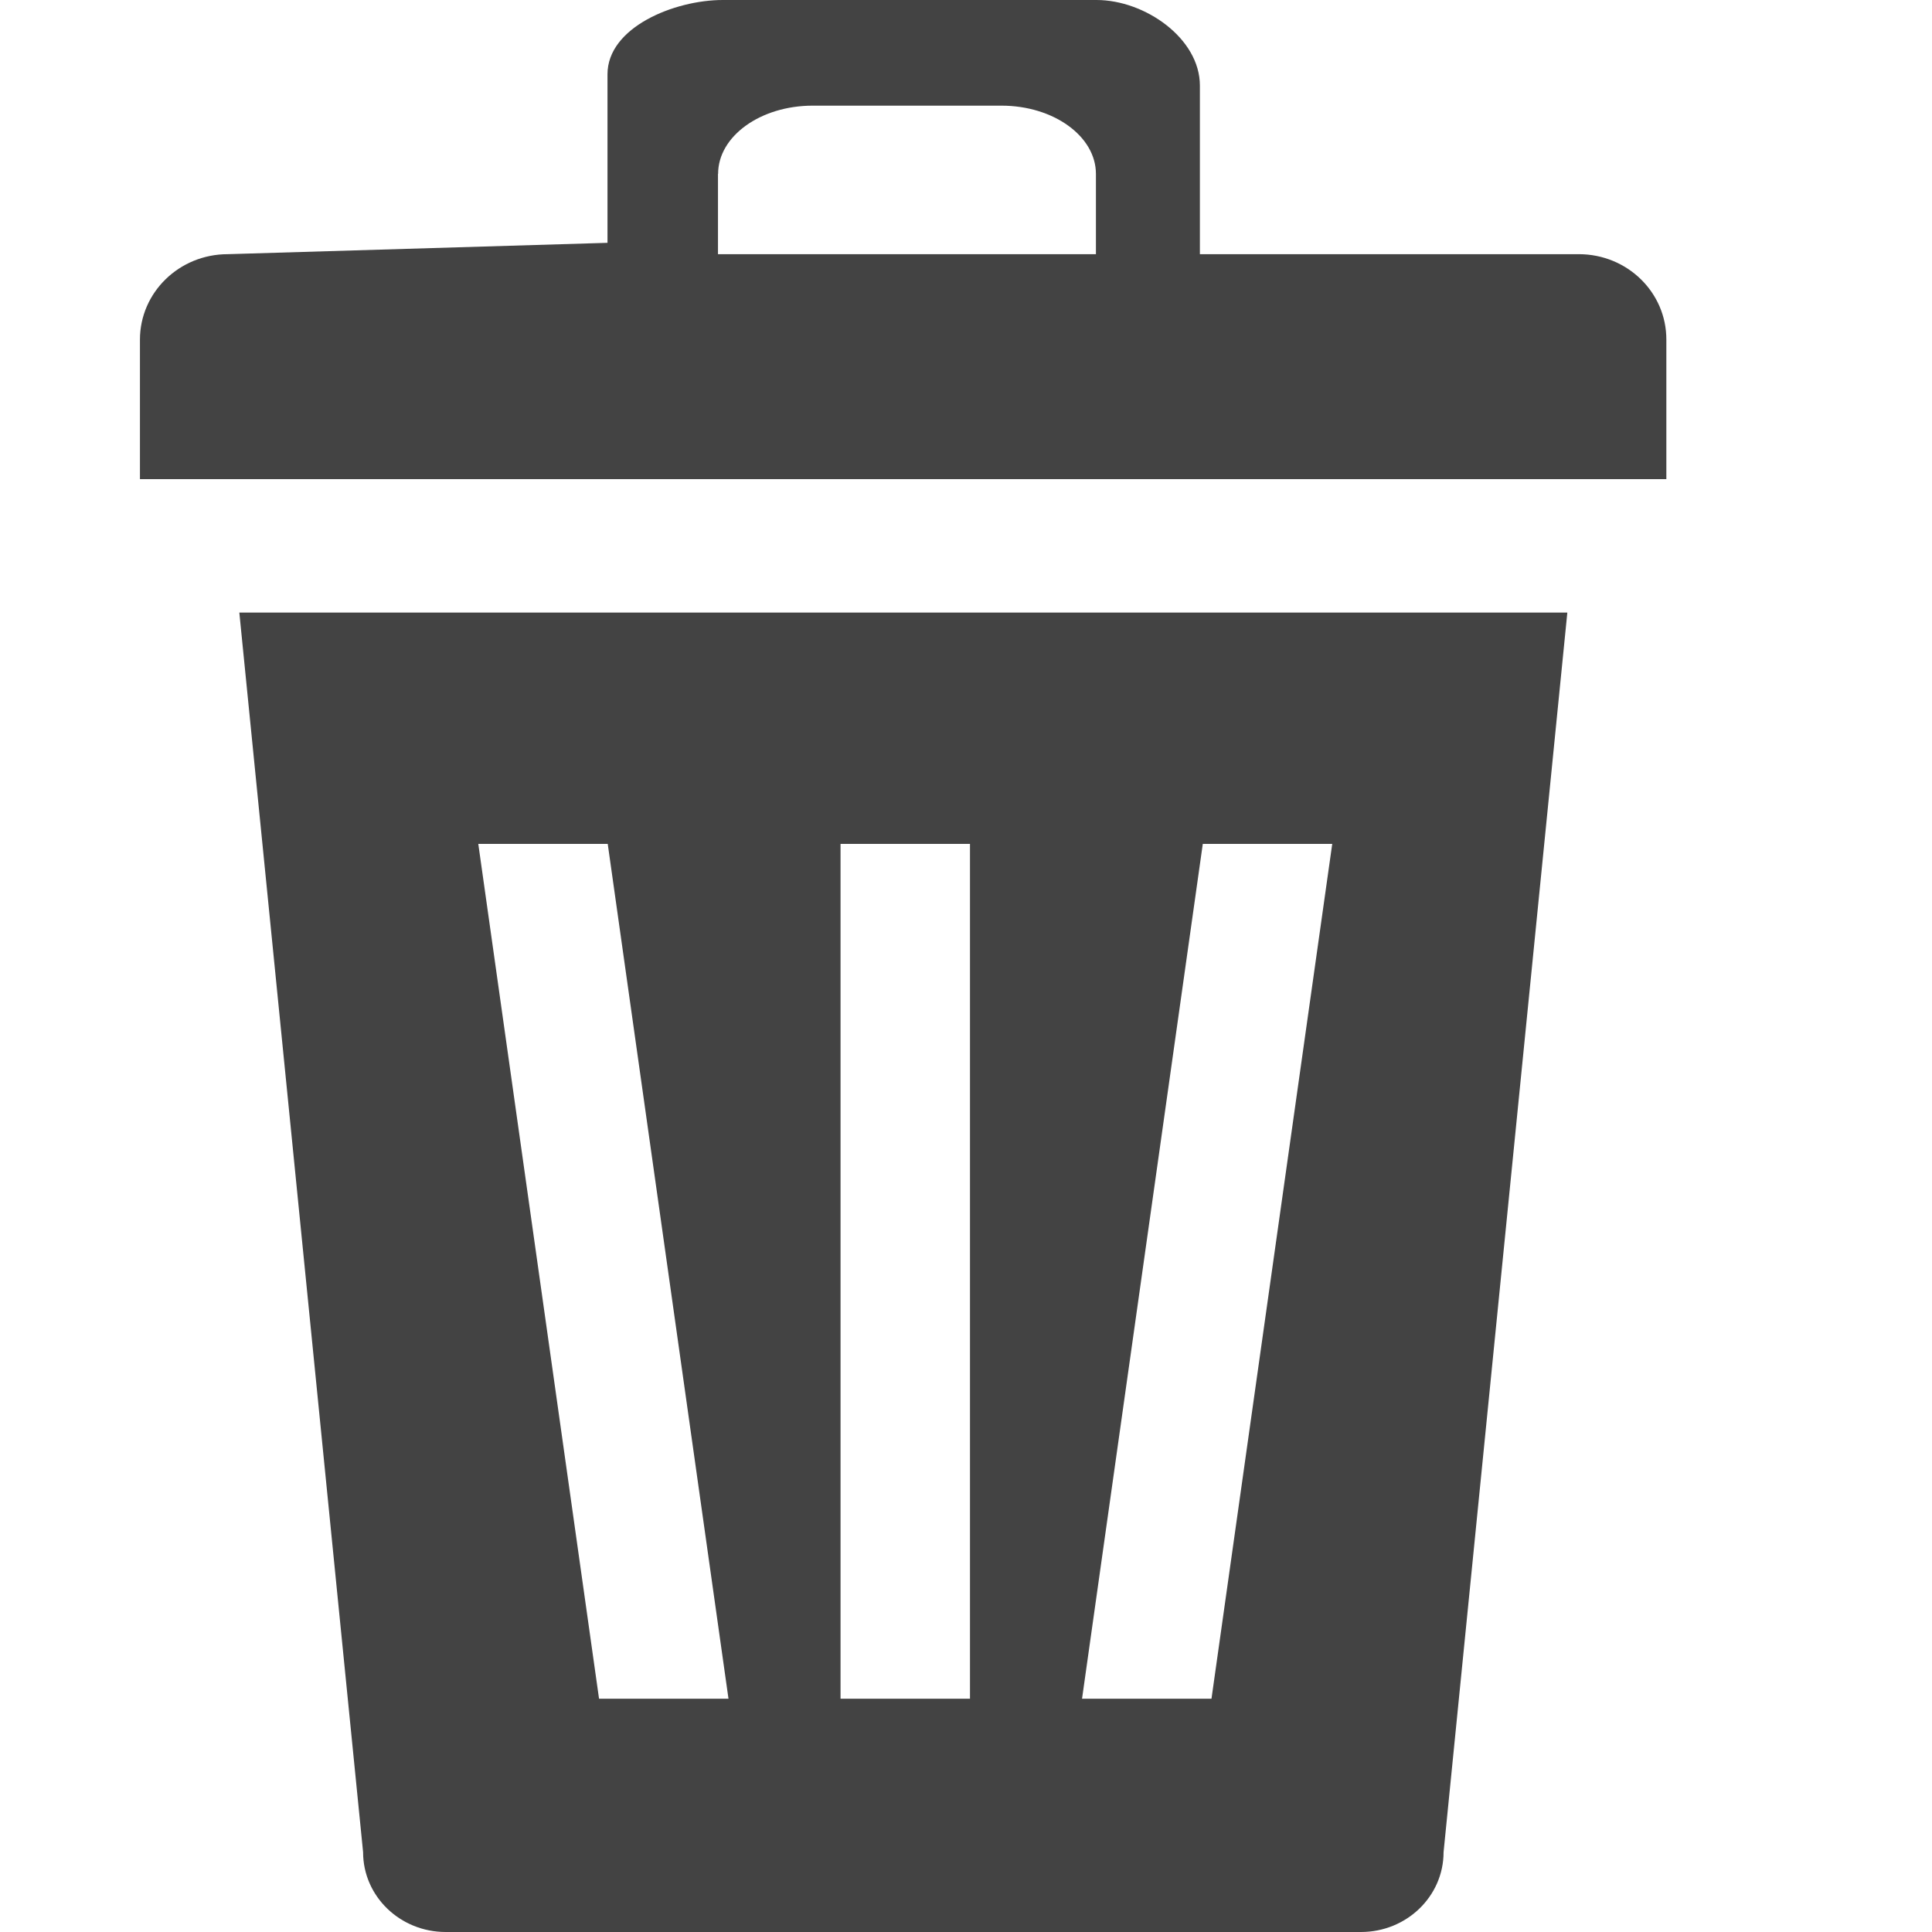
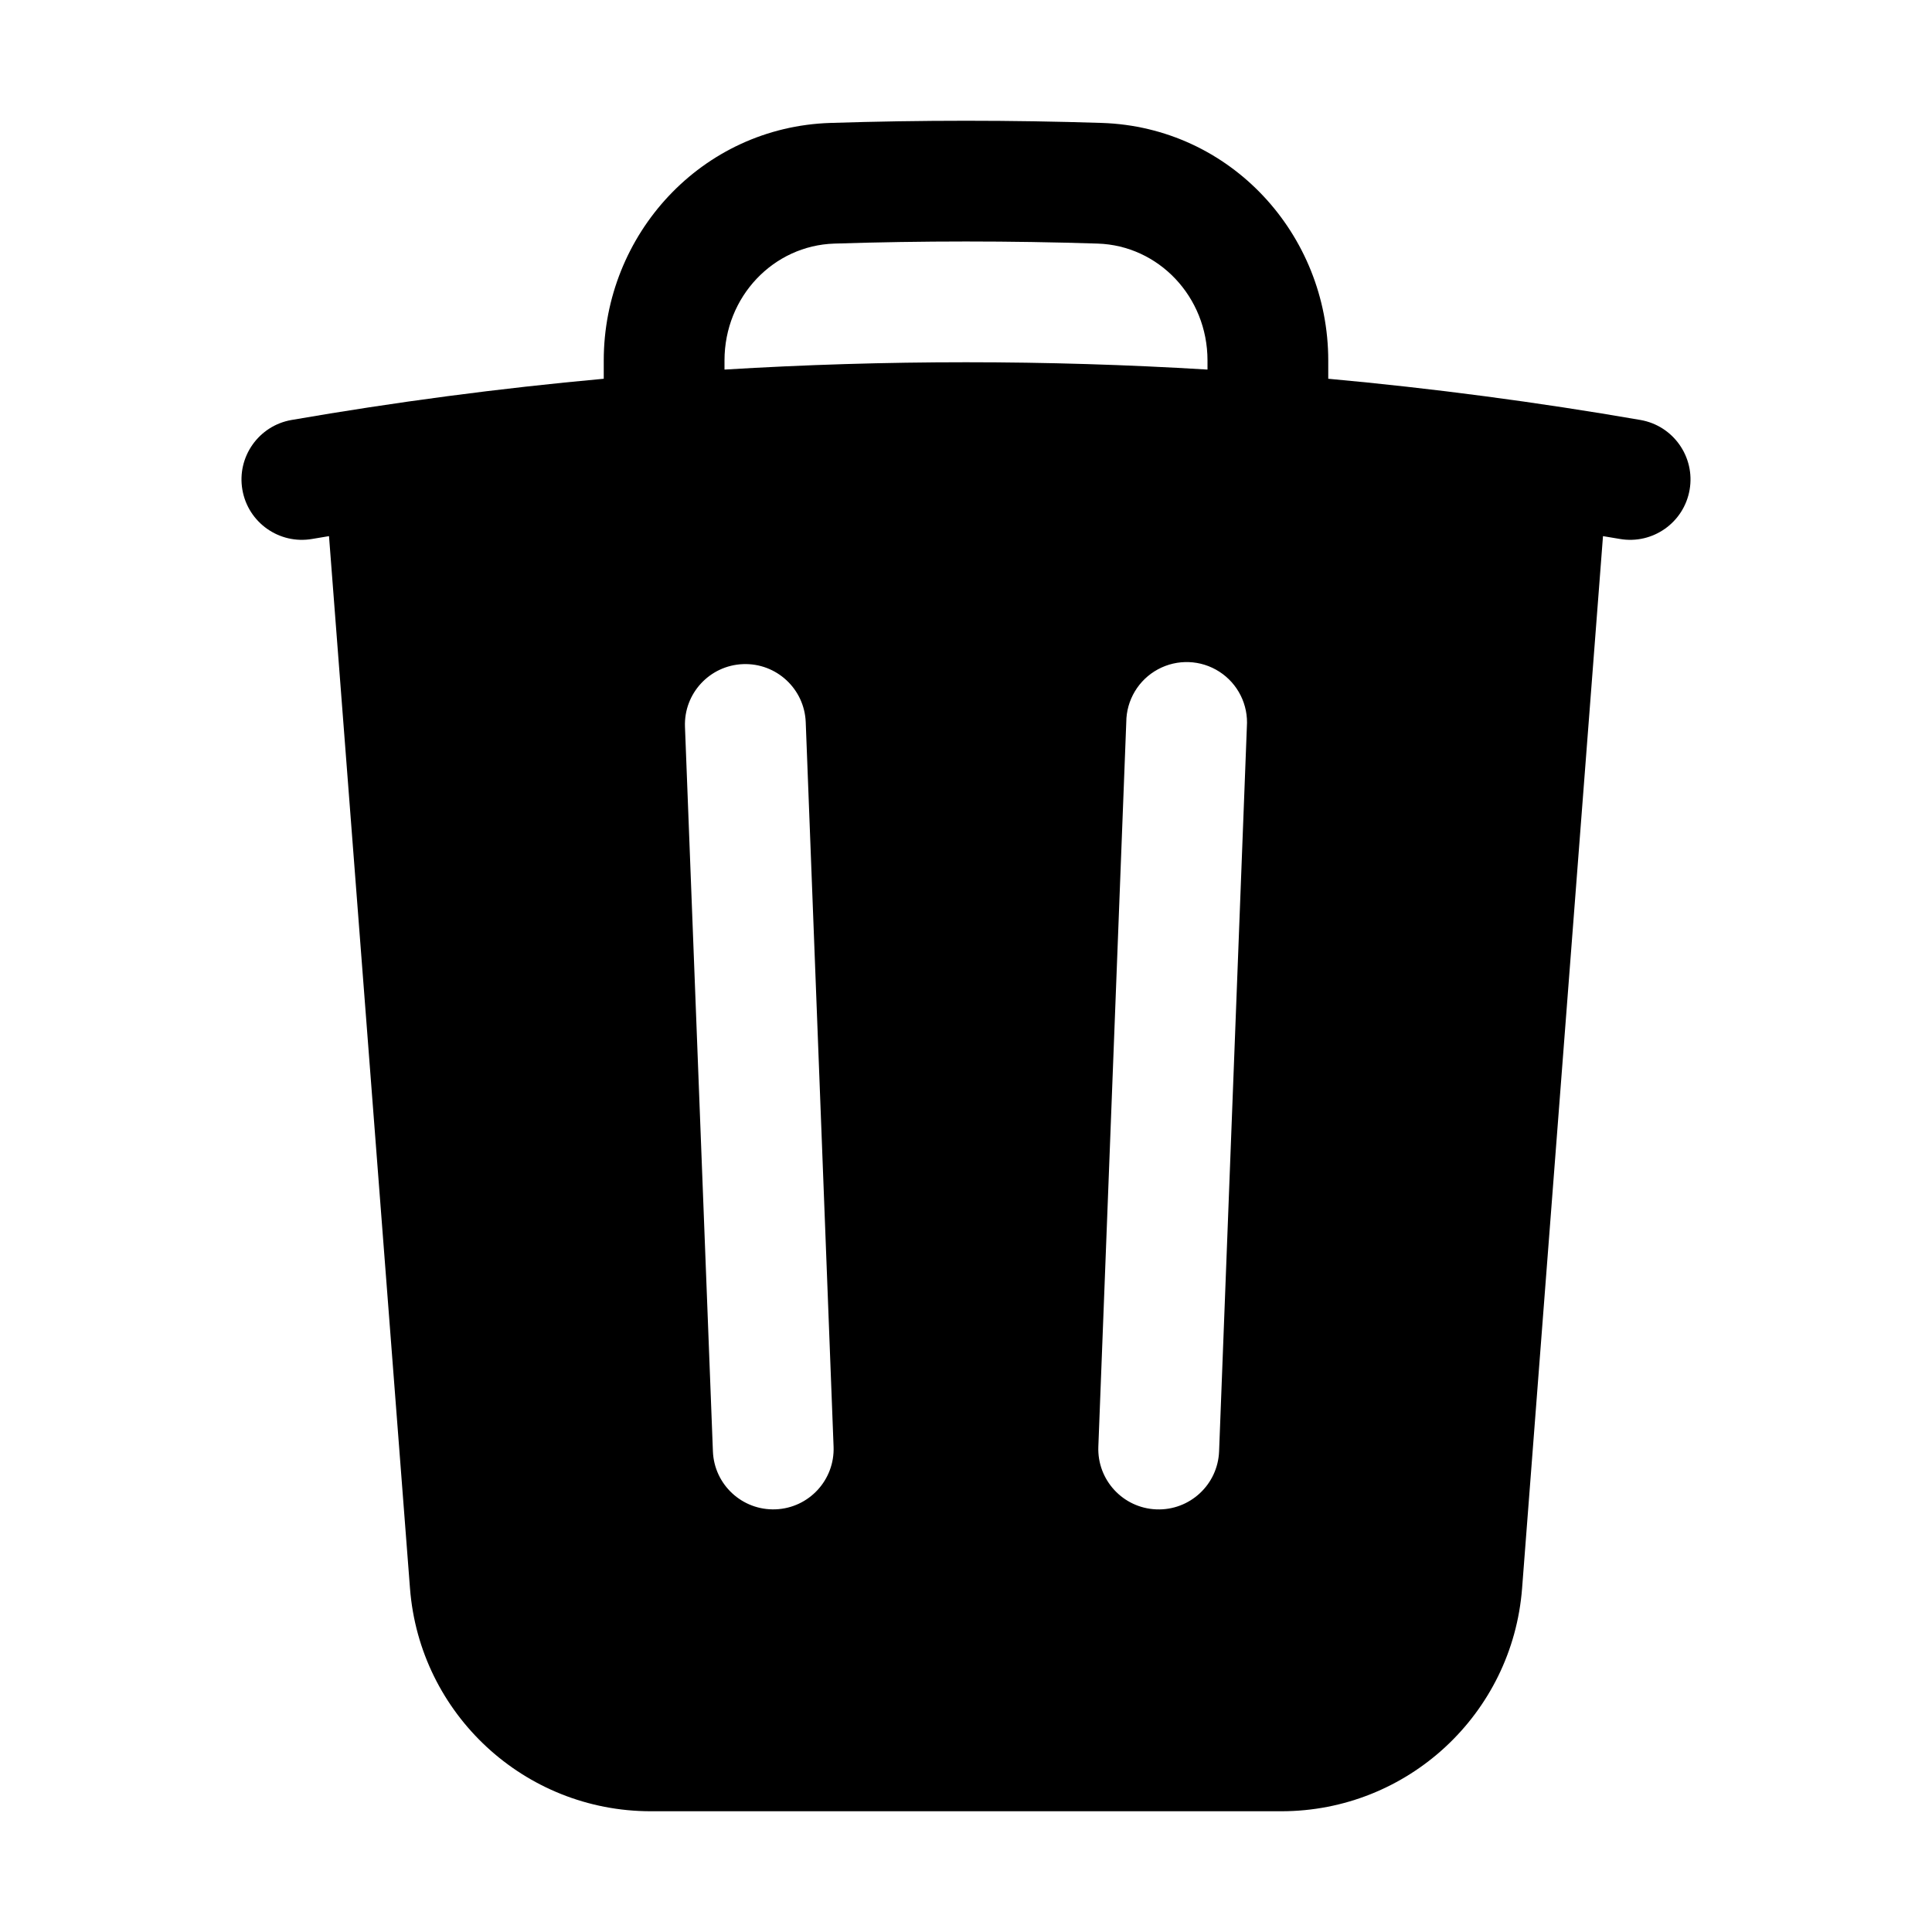
- <svg xmlns="http://www.w3.org/2000/svg" width="800px" height="800px" viewBox="0 0 16 16" version="1.1" class="si-glyph si-glyph-trash">
-   <defs>
- 
- </defs>
-   <g stroke="none" stroke-width="1" fill="none" fill-rule="evenodd">
-     <g transform="translate(1, 0)" fill="#434343">
-       <path d="M0.982,5.073 L2.007,15.339 C2.007,15.705 2.314,16 2.691,16 L10.271,16 C10.648,16 10.955,15.705 10.955,15.339 L11.98,5.073 L0.982,5.073 L0.982,5.073 Z M7.033,14.068 L5.961,14.068 L5.961,6.989 L7.033,6.989 L7.033,14.068 L7.033,14.068 Z M9.033,14.068 L7.961,14.068 L8.961,6.989 L10.033,6.989 L9.033,14.068 L9.033,14.068 Z M5.033,14.068 L3.961,14.068 L2.961,6.989 L4.033,6.989 L5.033,14.068 L5.033,14.068 Z" class="si-glyph-fill">
- 
- </path>
-       <path d="M12.075,2.105 L8.937,2.105 L8.937,0.709 C8.937,0.317 8.481,0 8.081,0 L4.986,0 C4.586,0 4.031,0.225 4.031,0.615 L4.031,2.011 L0.886,2.105 C0.485,2.105 0.159,2.421 0.159,2.813 L0.159,3.968 L12.8,3.968 L12.8,2.813 C12.801,2.422 12.477,2.105 12.075,2.105 L12.075,2.105 Z M4.947,1.44 C4.947,1.128 5.298,0.875 5.73,0.875 L7.294,0.875 C7.726,0.875 8.076,1.129 8.076,1.44 L8.076,2.105 L4.946,2.105 L4.946,1.44 L4.947,1.44 Z" class="si-glyph-fill">
- 
- </path>
-     </g>
-   </g>
+ <svg xmlns="http://www.w3.org/2000/svg" data-slot="icon" fill="currentColor" viewBox="0 0 24 24" aria-hidden="true">
+   <path clip-rule="evenodd" fill-rule="evenodd" d="M16.5 4.478v.227a48.816 48.816 0 0 1 3.878.512.75.75 0 1 1-.256 1.478l-.209-.035-1.005 13.07a3 3 0 0 1-2.991 2.77H8.084a3 3 0 0 1-2.991-2.77L4.087 6.66l-.209.035a.75.75 0 0 1-.256-1.478A48.567 48.567 0 0 1 7.5 4.705v-.227c0-1.564 1.213-2.9 2.816-2.951a52.662 52.662 0 0 1 3.369 0c1.603.051 2.815 1.387 2.815 2.951Zm-6.136-1.452a51.196 51.196 0 0 1 3.273 0C14.39 3.05 15 3.684 15 4.478v.113a49.488 49.488 0 0 0-6 0v-.113c0-.794.609-1.428 1.364-1.452Zm-.355 5.945a.75.75 0 1 0-1.5.058l.347 9a.75.75 0 1 0 1.499-.058l-.346-9Zm5.48.058a.75.75 0 1 0-1.498-.058l-.347 9a.75.75 0 0 0 1.5.058l.345-9Z" />
</svg>
